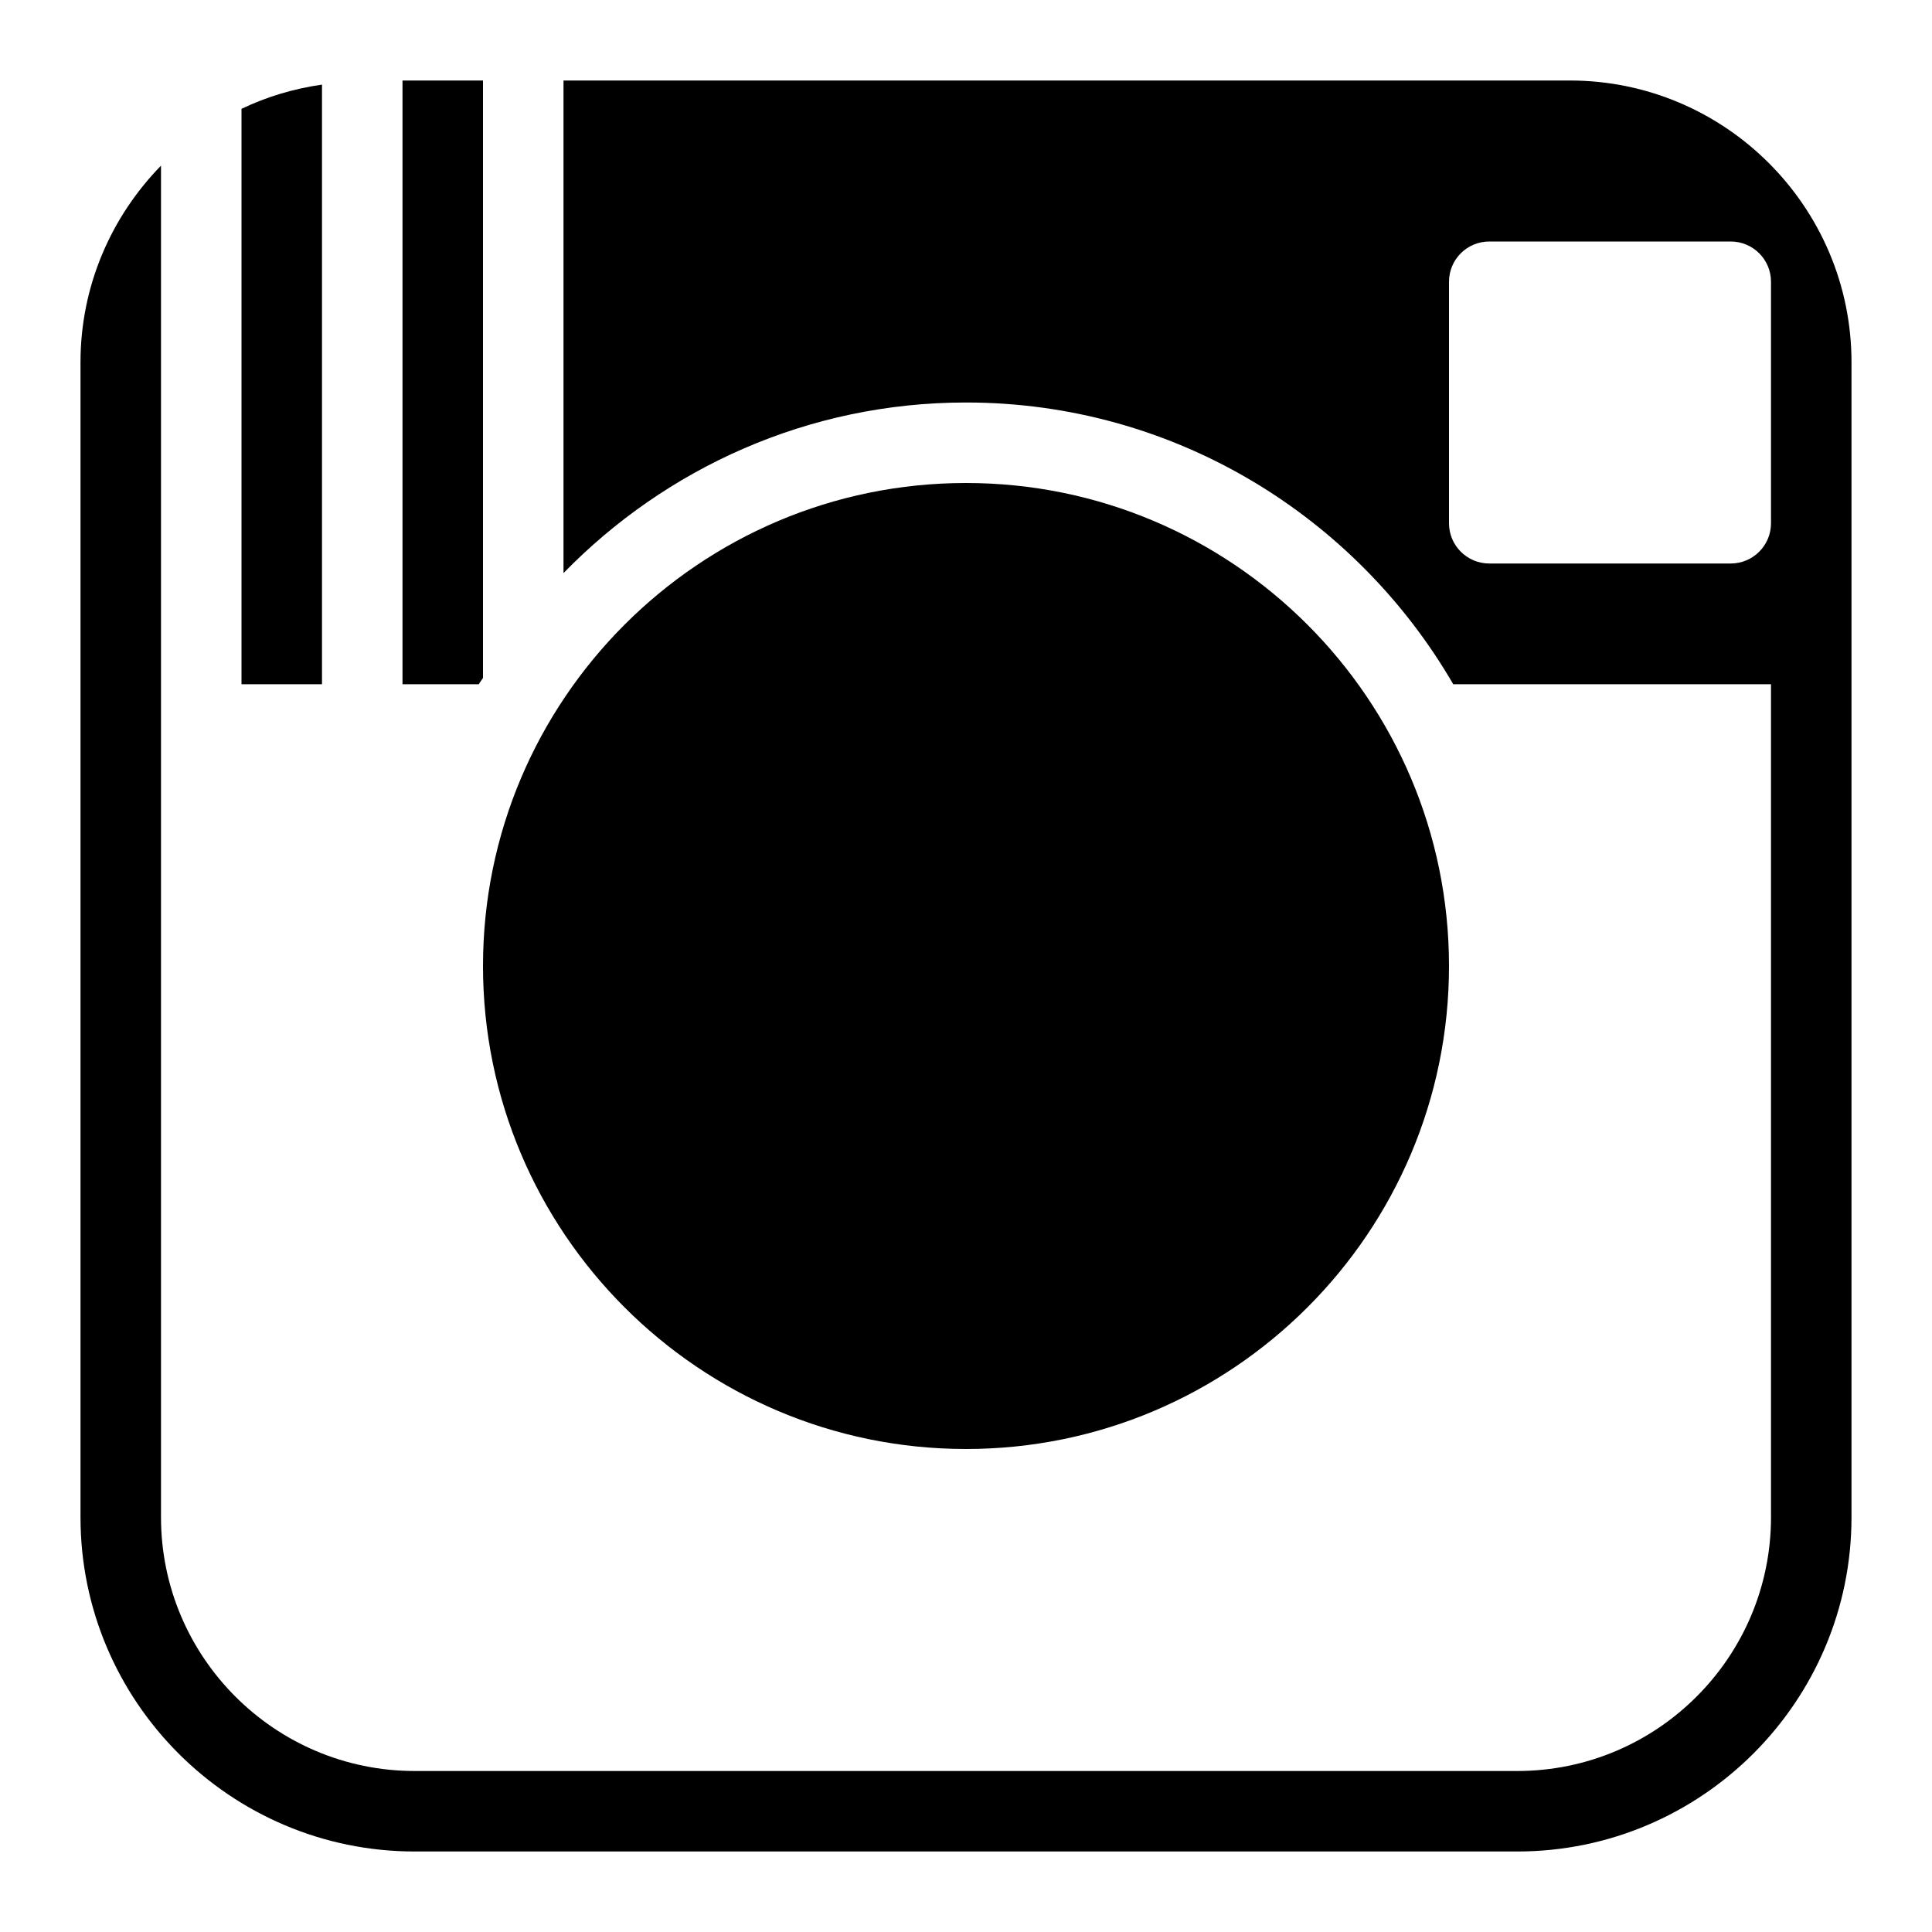
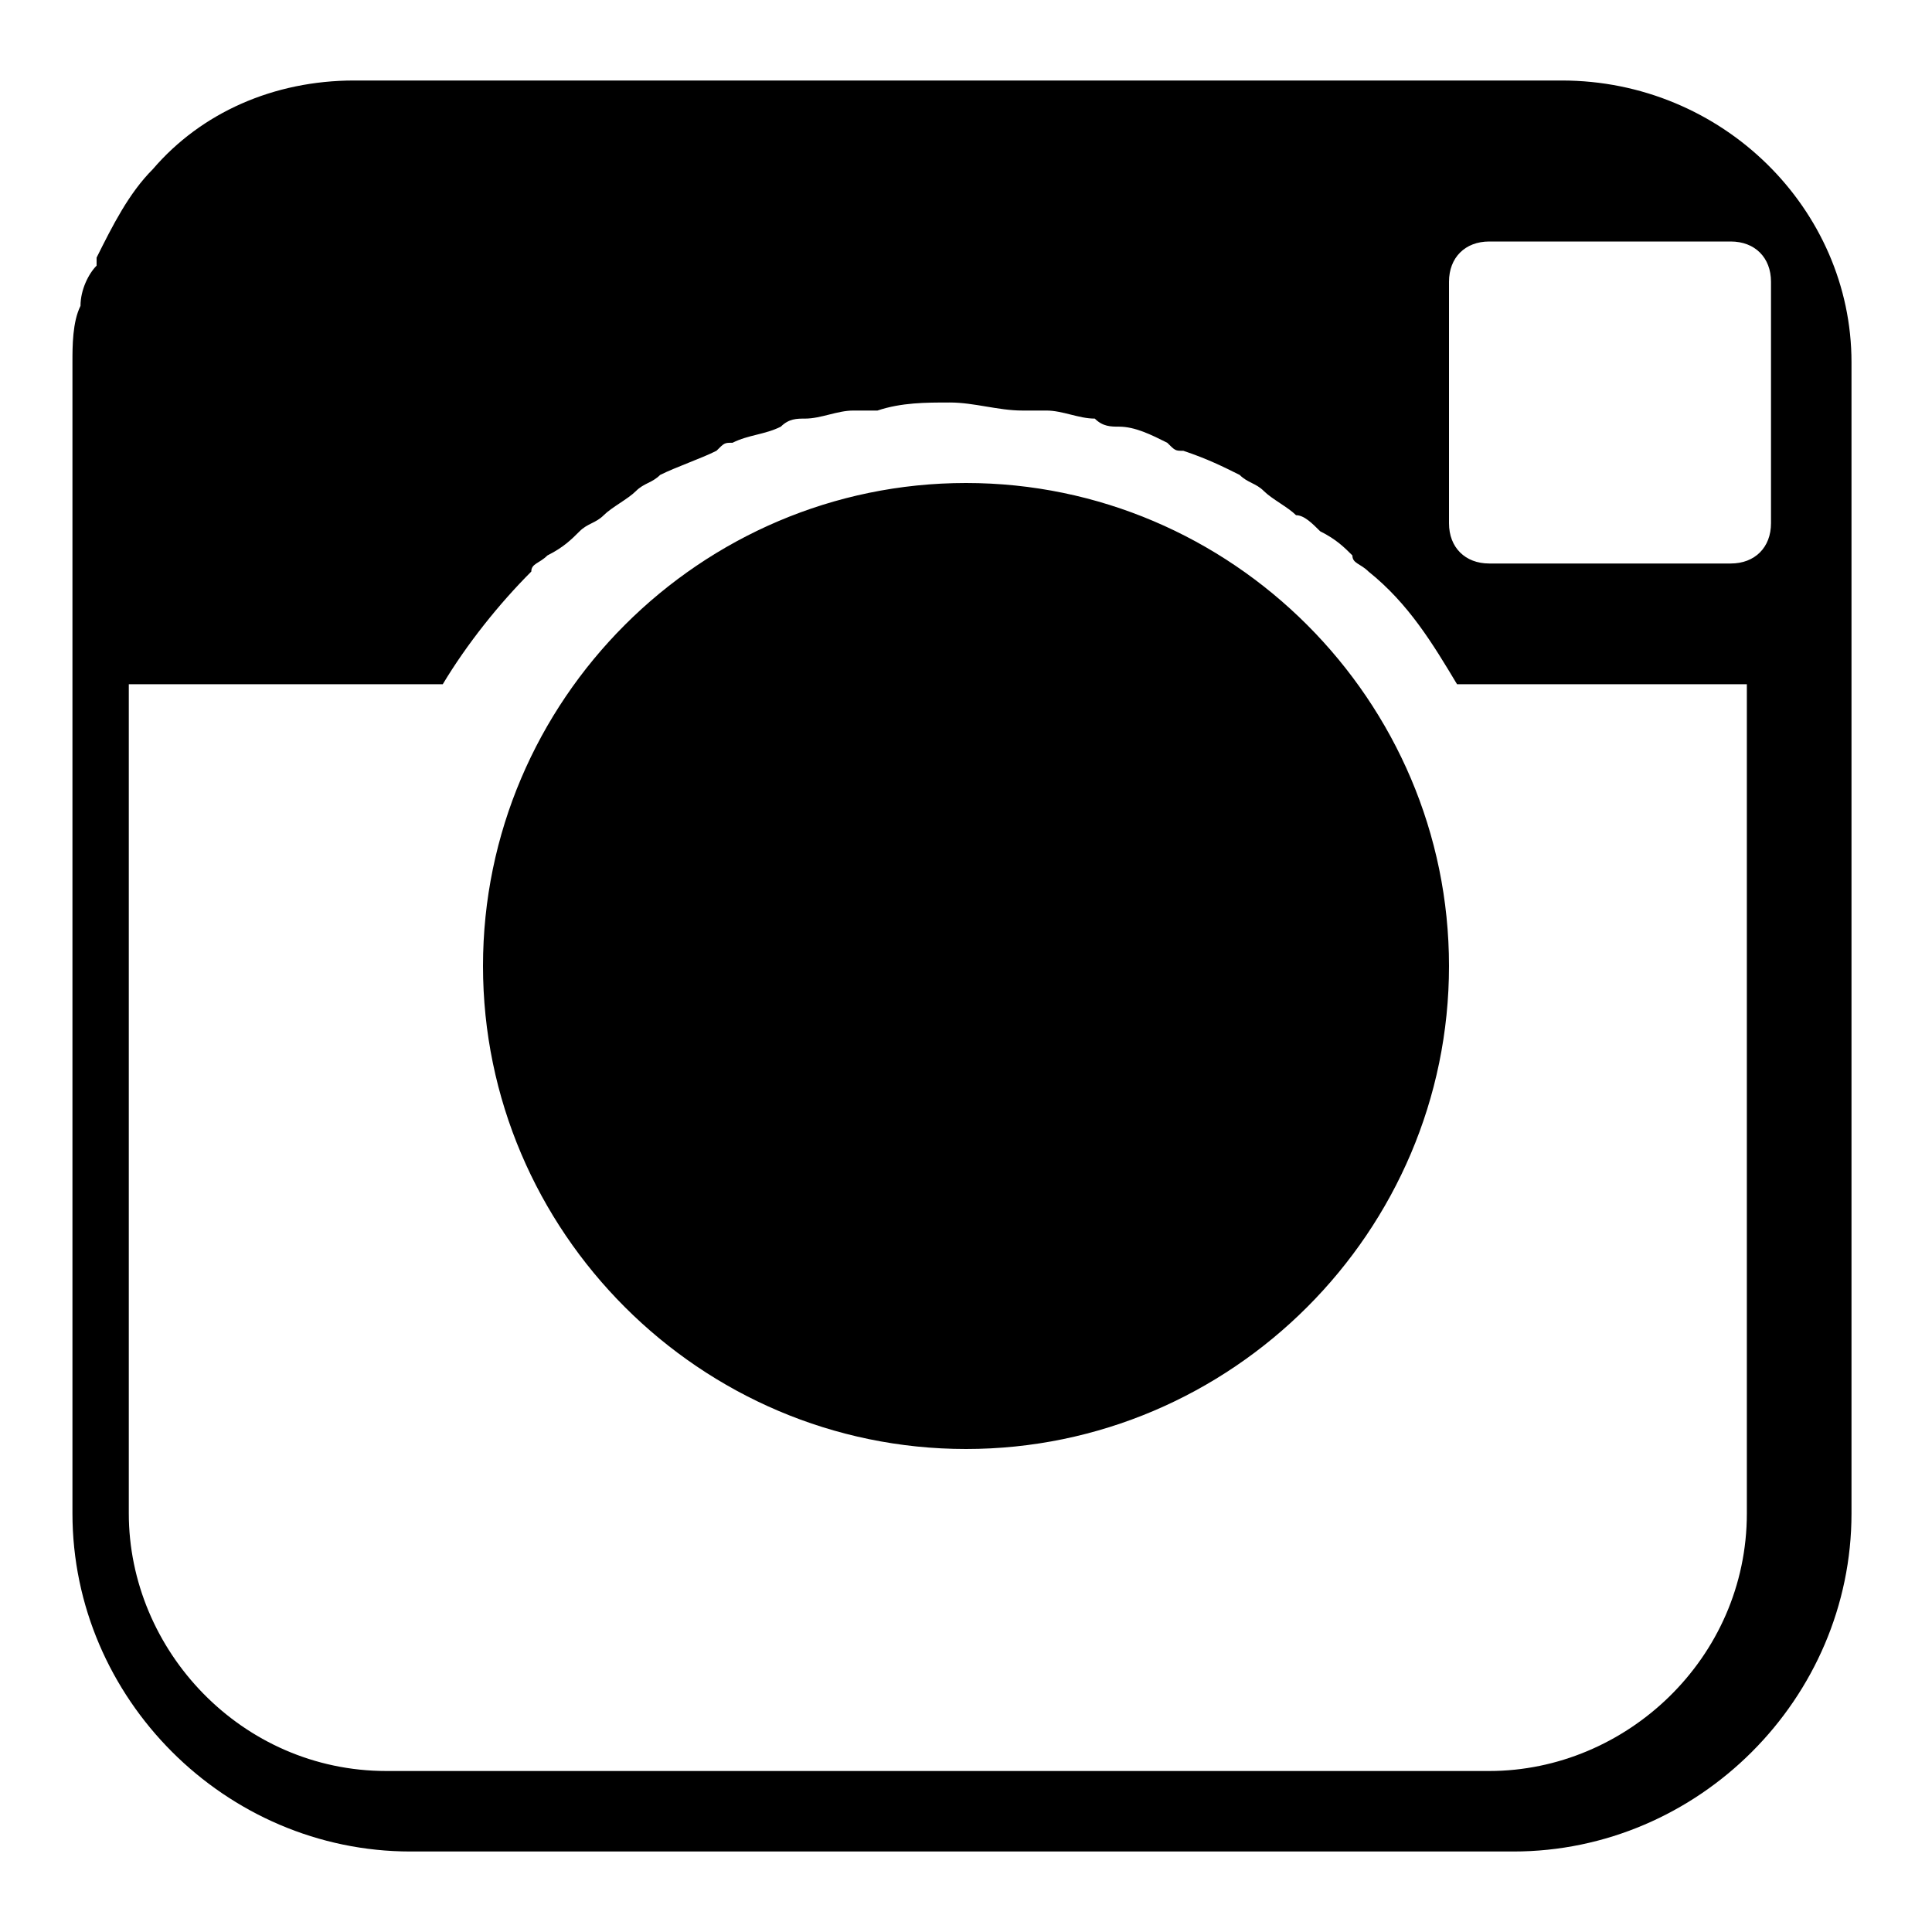
- <svg xmlns="http://www.w3.org/2000/svg" version="1.1" id="Filled_Icons" x="0px" y="0px" width="24px" height="24px" viewBox="0 0 24 24" enable-background="new 0 0 24 24" xml:space="preserve">
-   <g>
-     <path d="M12,6c-3.309,0-6,2.691-6,6c0,3.31,2.691,6,6,6s6-2.69,6-6C18,8.691,15.309,6,12,6z" />
-   </g>
-   <g>
-     <path d="M4,1.051C3.646,1.102,3.312,1.202,3,1.352V8.5h1V1.051z" />
-   </g>
-   <path d="M6,8.422V1H5v7.5h0.947C5.963,8.473,5.983,8.448,6,8.422z" />
-   <g>
-     <path d="M23,18.848V8.5V5.152V4.5C23,2.57,21.43,1,19.5,1H7v6.119C8.271,5.815,10.04,5,12,5c2.584,0,4.84,1.411,6.053,3.5H22   v10.348C22,20.586,20.586,22,18.848,22H5.152C3.414,22,2,20.586,2,18.848V8.5V5.152V2.058C1.383,2.69,1,3.55,1,4.5v0.652V8.5   v10.348C1,21.137,2.863,23,5.152,23h13.695C21.137,23,23,21.137,23,18.848z M21.5,7h-3C18.224,7,18,6.776,18,6.5v-3   C18,3.224,18.224,3,18.5,3h3C21.776,3,22,3.224,22,3.5v1.652V6.5C22,6.776,21.776,7,21.5,7z" />
-   </g>
+ <svg xmlns="http://www.w3.org/2000/svg" version="1.1" id="Filled_Icons" x="0px" y="0px" viewBox="-467 269 24 24" style="enable-background:new -467 269 24 24;" xml:space="preserve">
+   <path d="M-449,281c0,3.3-2.7,6-6,6s-6-2.7-6-6c0-3.3,2.7-6,6-6S-449,277.7-449,281z M-444,273.5v0.7v3.3v10.3c0,2.3-1.9,4.2-4.2,4.2  h-13.7c-2.3,0-4.2-1.9-4.2-4.2v-10.3v-3.3v-0.7c0-0.2,0-0.5,0.1-0.7c0-0.2,0.1-0.4,0.2-0.5c0,0,0-0.1,0-0.1c0.2-0.4,0.4-0.8,0.7-1.1  c0,0,0,0,0,0v0c0.6-0.7,1.5-1.1,2.5-1.1h2.5h10h2.5C-445.6,270-444,271.6-444,273.5z M-445,277.5h-3.9c-0.3-0.5-0.6-1-1.1-1.4v0  c-0.1-0.1-0.2-0.1-0.2-0.2c-0.1-0.1-0.2-0.2-0.4-0.3c-0.1-0.1-0.2-0.2-0.3-0.2c-0.1-0.1-0.3-0.2-0.4-0.3c-0.1-0.1-0.2-0.1-0.3-0.2  c-0.2-0.1-0.4-0.2-0.7-0.3c-0.1,0-0.1,0-0.2-0.1c-0.2-0.1-0.4-0.2-0.6-0.2c-0.1,0-0.2,0-0.3-0.1c-0.2,0-0.4-0.1-0.6-0.1  c-0.1,0-0.2,0-0.3,0c-0.3,0-0.6-0.1-0.9-0.1s-0.6,0-0.9,0.1c-0.1,0-0.2,0-0.3,0c-0.2,0-0.4,0.1-0.6,0.1c-0.1,0-0.2,0-0.3,0.1  c-0.2,0.1-0.4,0.1-0.6,0.2c-0.1,0-0.1,0-0.2,0.1c-0.2,0.1-0.5,0.2-0.7,0.3c-0.1,0.1-0.2,0.1-0.3,0.2c-0.1,0.1-0.3,0.2-0.4,0.3  c-0.1,0.1-0.2,0.1-0.3,0.2c-0.1,0.1-0.2,0.2-0.4,0.3c-0.1,0.1-0.2,0.1-0.2,0.2v0c-0.4,0.4-0.8,0.9-1.1,1.4h-3.9v10.3  c0,1.7,1.4,3.2,3.2,3.2h13.7c1.7,0,3.2-1.4,3.2-3.2V277.5z M-445,272.5c0-0.3-0.2-0.5-0.5-0.5h-3c-0.3,0-0.5,0.2-0.5,0.5v3  c0,0.3,0.2,0.5,0.5,0.5h3c0.3,0,0.5-0.2,0.5-0.5v-1.3V272.5z" />
</svg>
